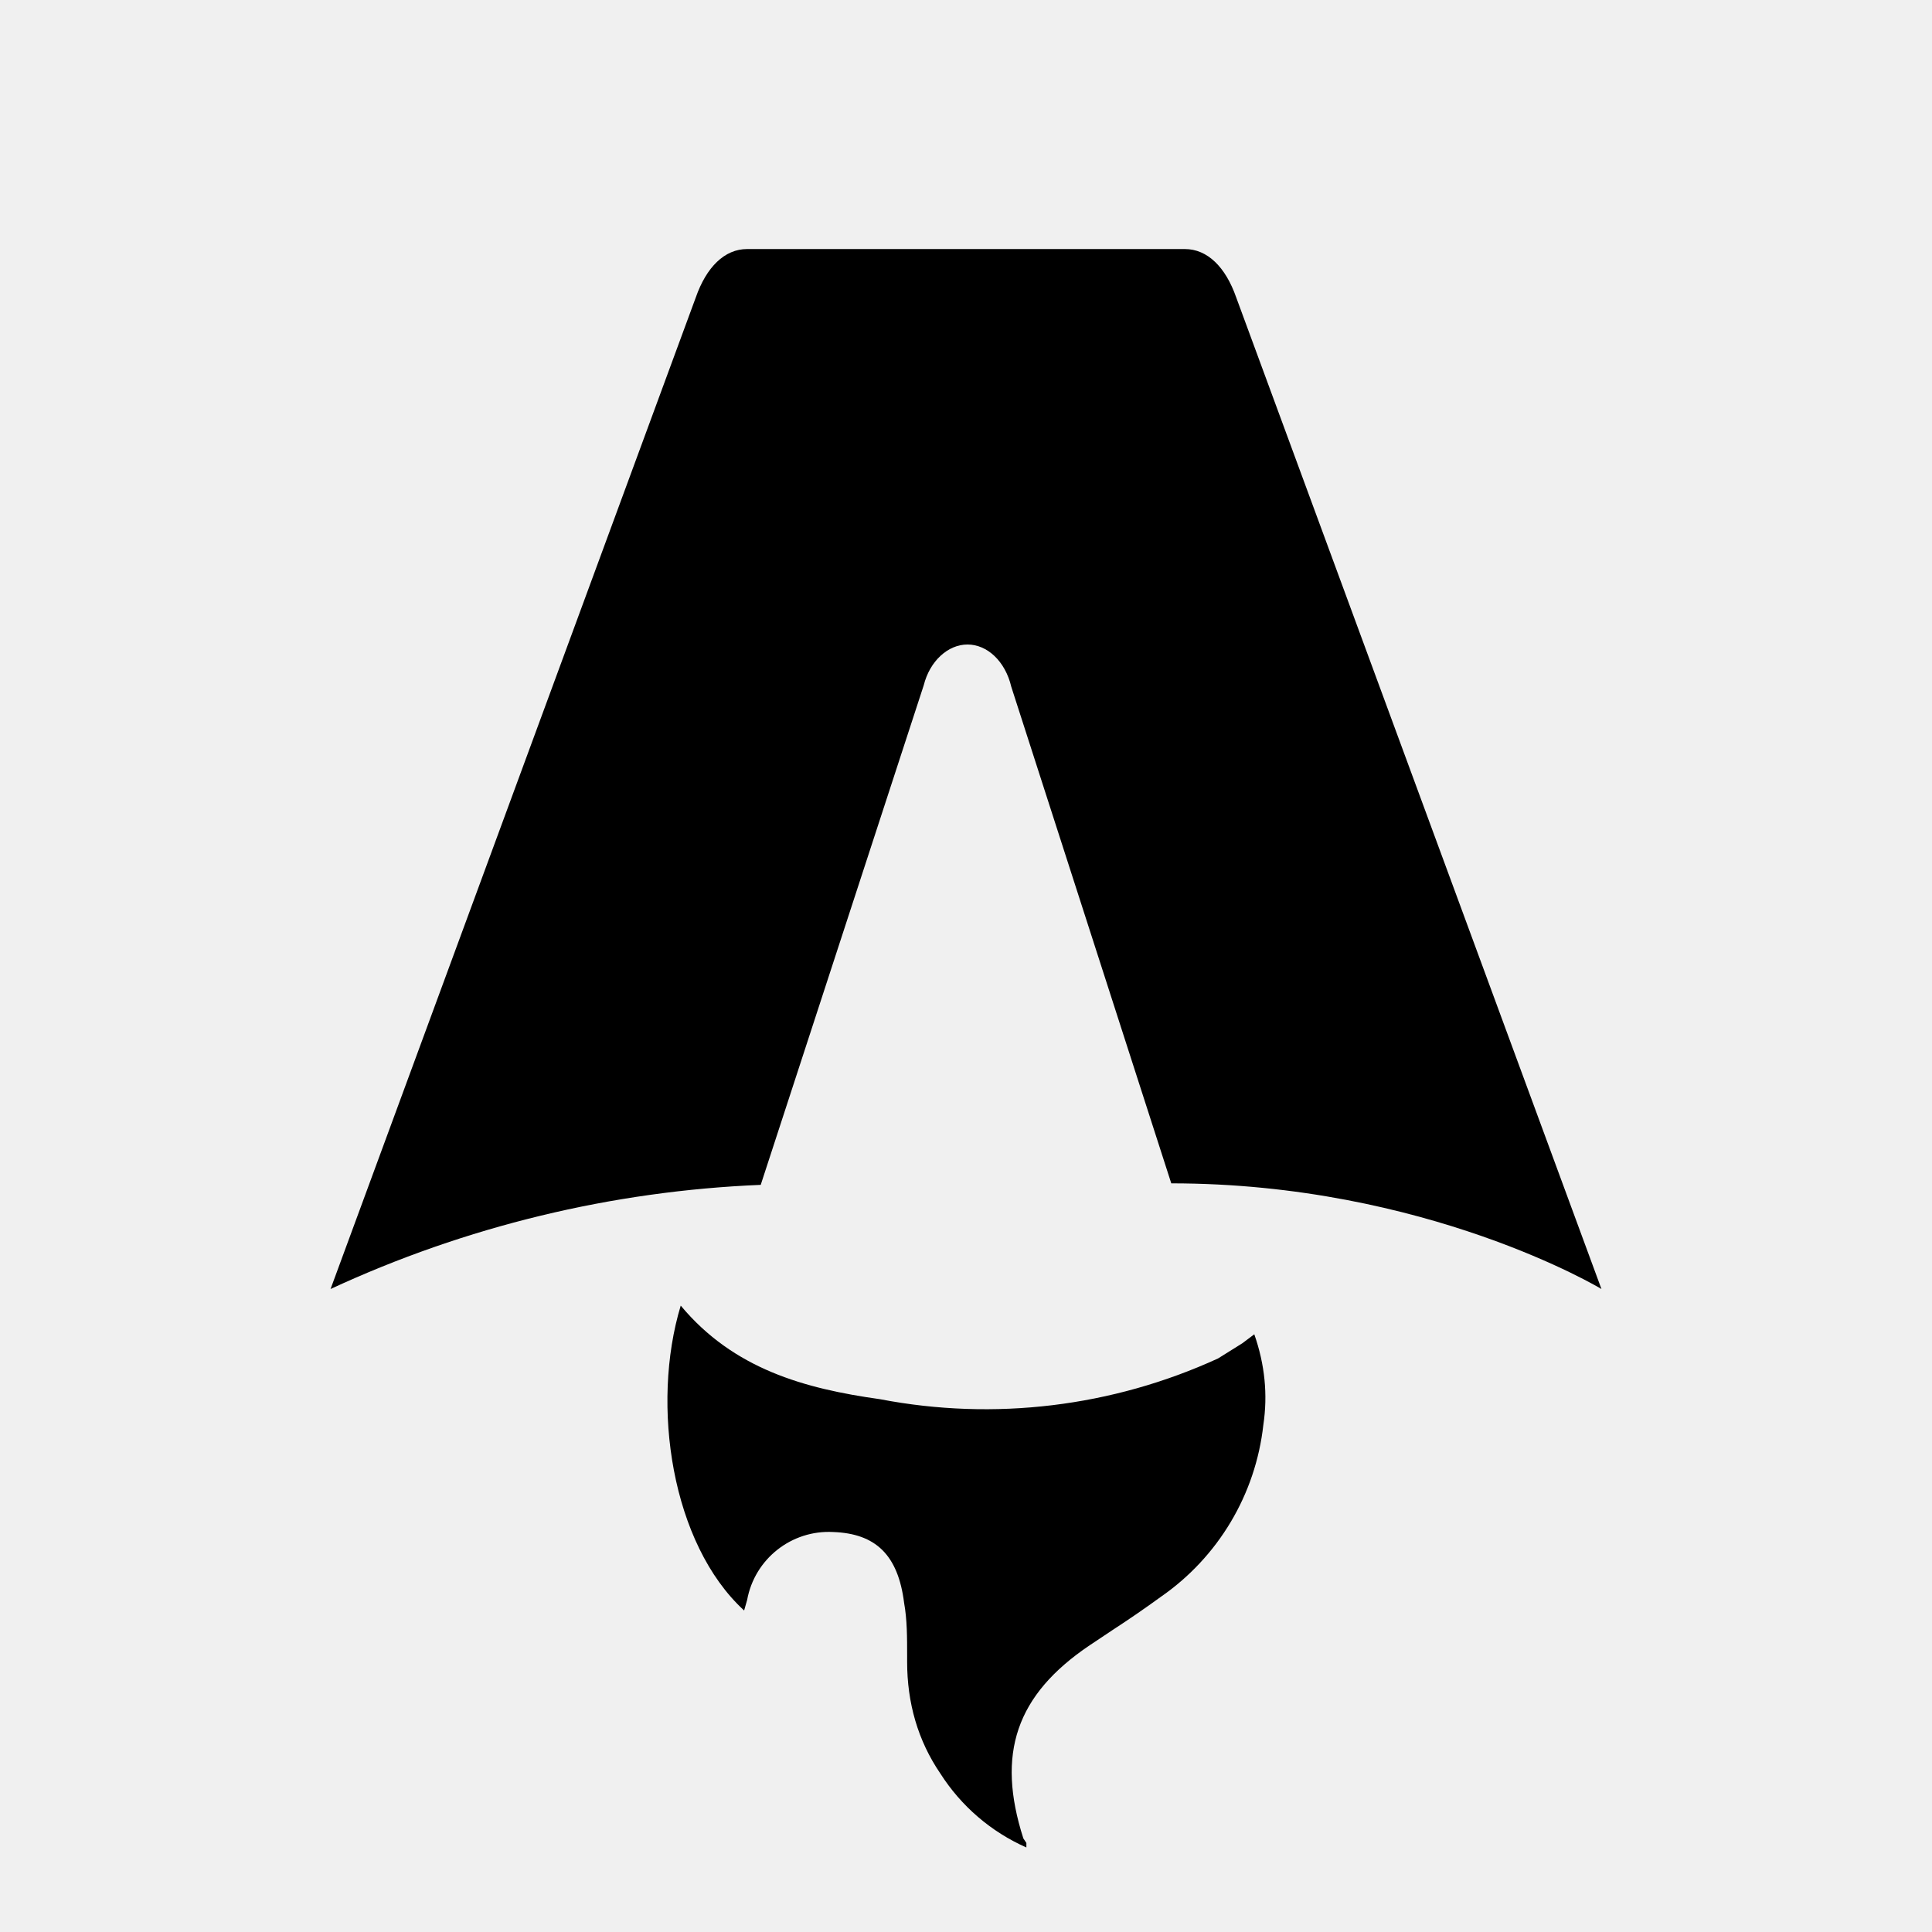
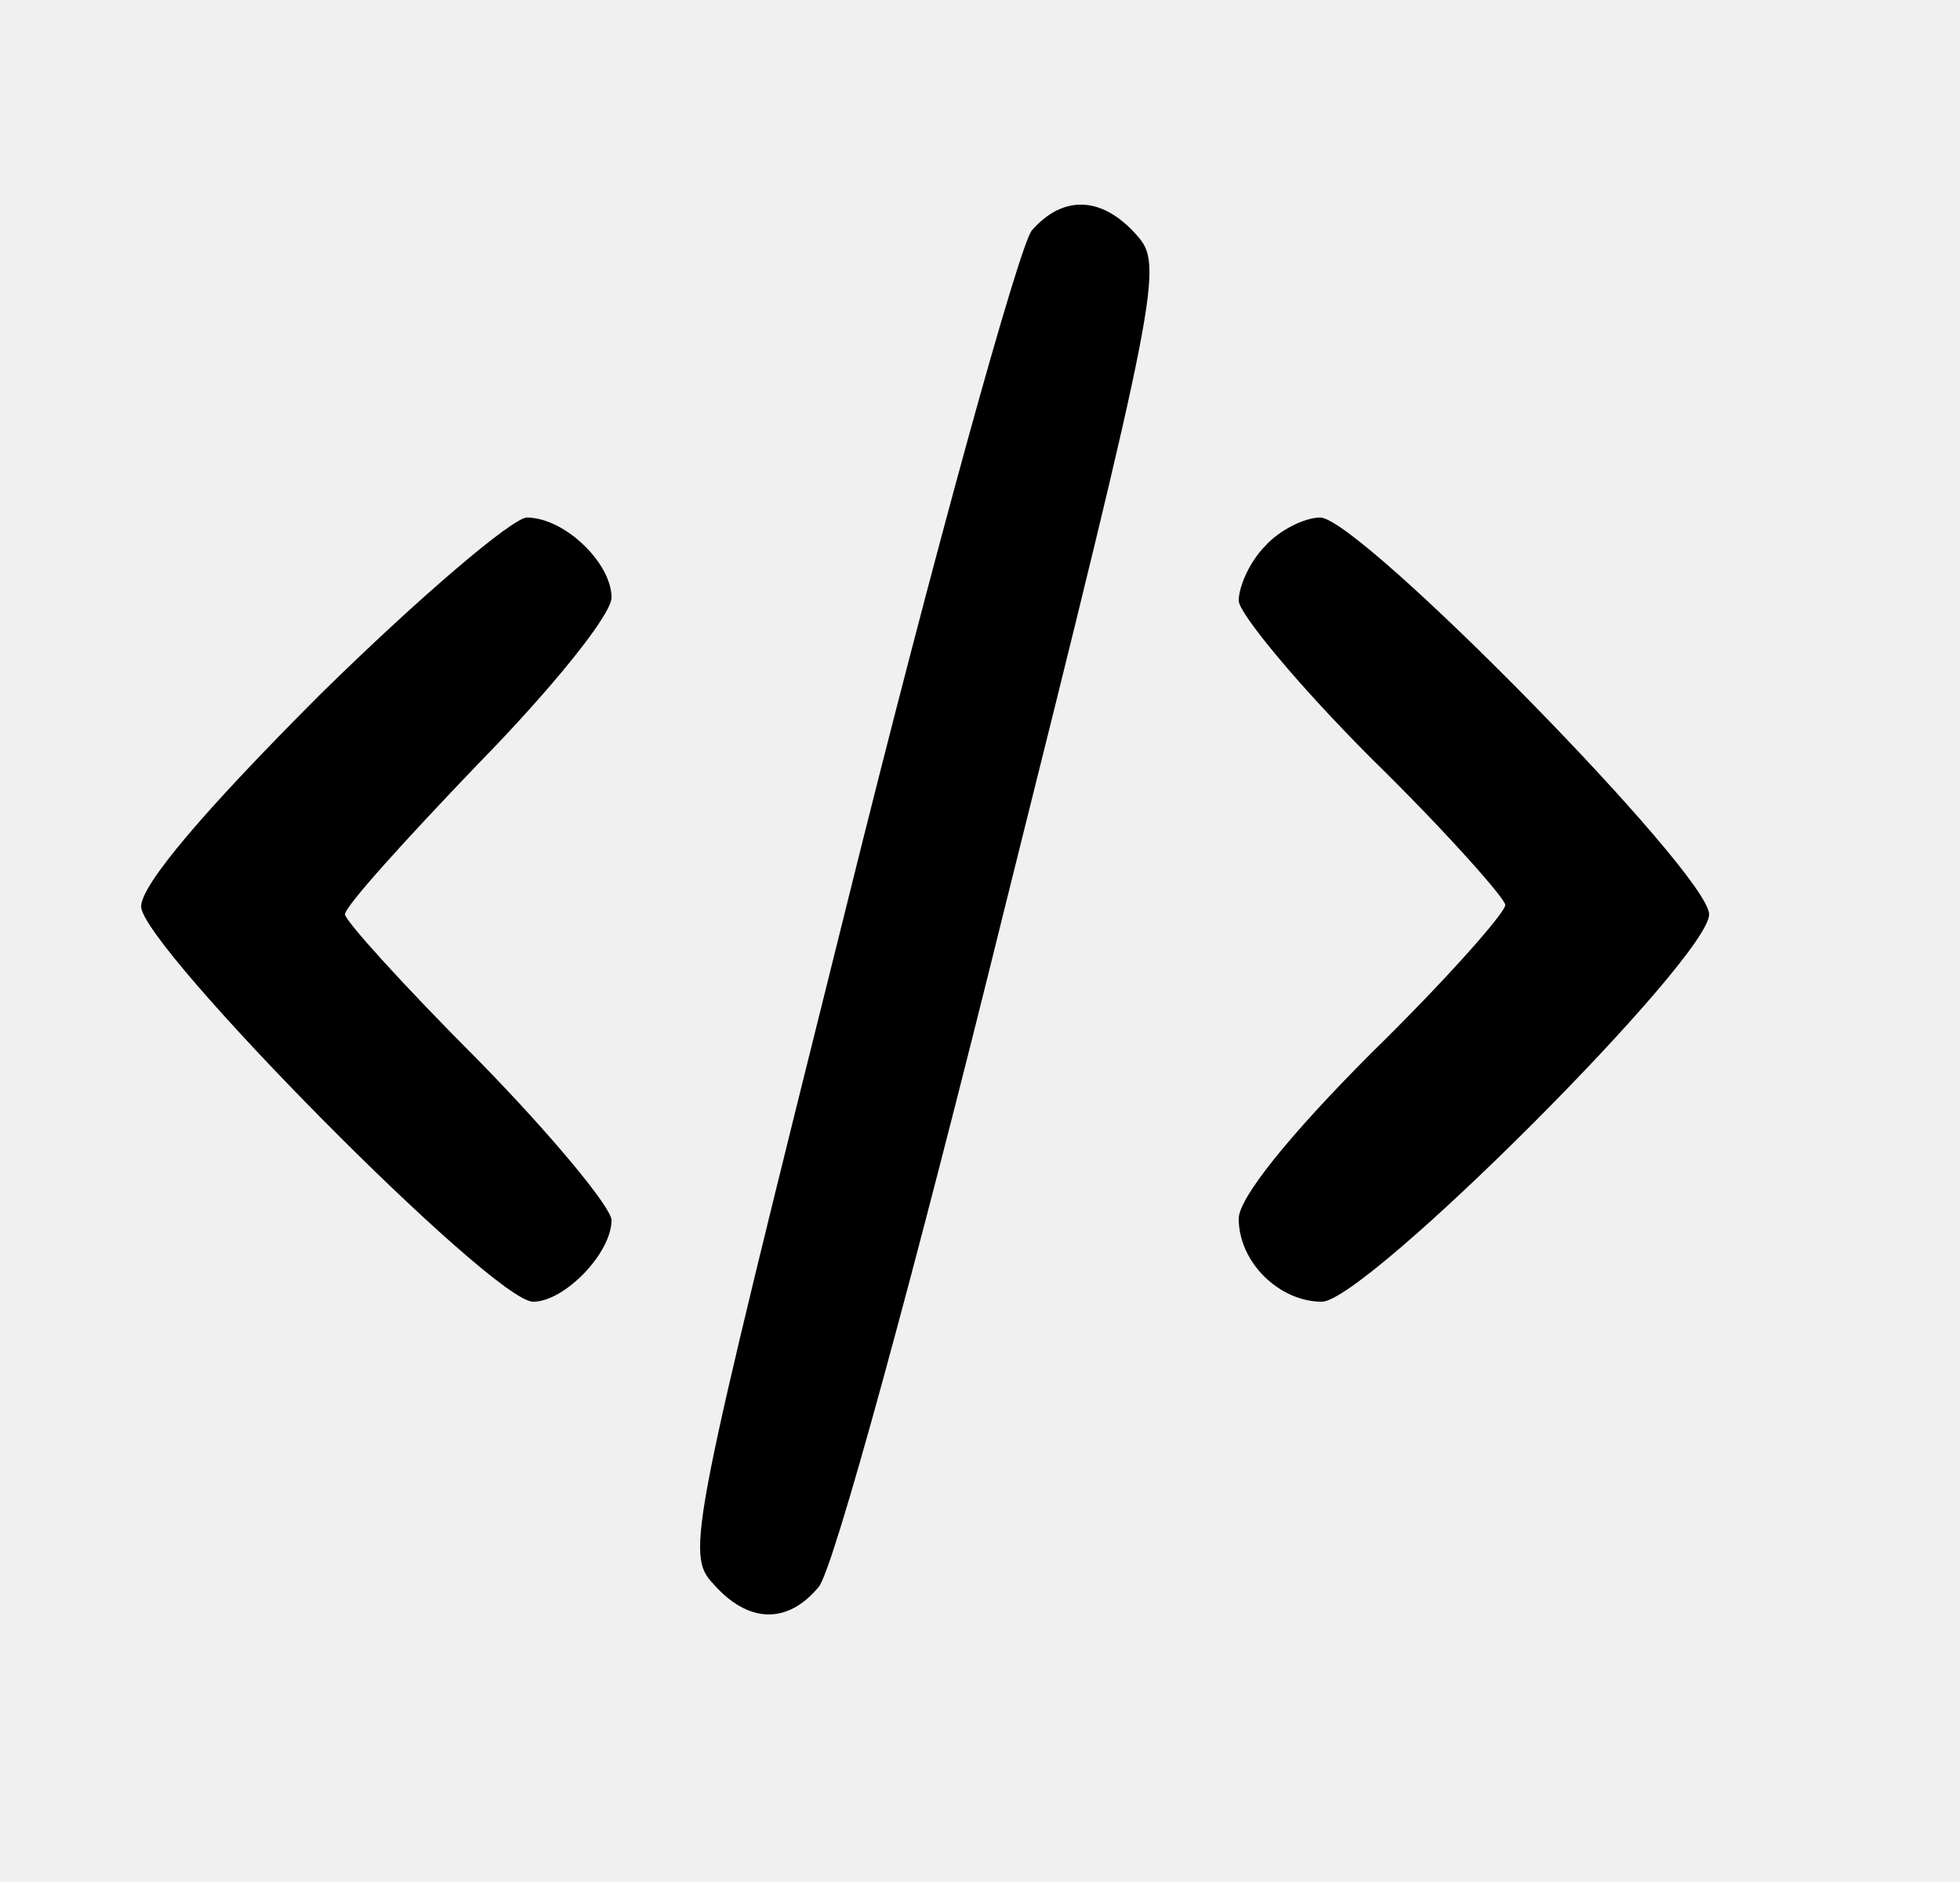
- <svg xmlns="http://www.w3.org/2000/svg" fill="none" viewBox="0 0 128 128">
-   <path d="M50.4 78.5a75.1 75.1 0 0 0-28.5 6.9l24.2-65.7c.7-2 1.9-3.2 3.4-3.2h29c1.5 0 2.7 1.2 3.4 3.2l24.2 65.7s-11.6-7-28.5-7L67 45.5c-.4-1.7-1.6-2.8-2.9-2.8-1.3 0-2.5 1.1-2.9 2.7L50.4 78.5Zm-1.1 28.2Zm-4.2-20.2c-2 6.6-.6 15.8 4.2 20.2a17.5 17.5 0 0 1 .2-.7 5.5 5.5 0 0 1 5.7-4.5c2.8.1 4.3 1.5 4.7 4.7.2 1.1.2 2.3.2 3.5v.4c0 2.7.7 5.2 2.2 7.4a13 13 0 0 0 5.7 4.9v-.3l-.2-.3c-1.8-5.6-.5-9.5 4.4-12.8l1.5-1a73 73 0 0 0 3.2-2.2 16 16 0 0 0 6.8-11.4c.3-2 .1-4-.6-6l-.8.6-1.6 1a37 37 0 0 1-22.4 2.7c-5-.7-9.7-2-13.2-6.2Z" />
-   <style>
-         path { fill: #000; }
-         @media (prefers-color-scheme: dark) {
-             path { fill: #FFF; }
-         }
-     </style>
+ <svg xmlns="http://www.w3.org/2000/svg" version="1.0" width="125pt" height="120pt" viewBox="0 0 125 120" preserveAspectRatio="xMidYMid meet">
+   <g transform="translate(0,120) scale(0.1,-0.1)" fill="#000000" stroke="none">
+     <path d="M658 1053 c-8 -10 -62 -204 -118 -430 -100 -401 -103 -414 -85 -433 22 -25 47 -26 67 -2 9 9 62 203 118 430 100 400 102 413 85 432 -22 25 -47 26 -67 3z" />
+     <path d="M204 757 c-73 -73 -114 -121 -114 -135 0 -25 224 -252 250 -252 20 0 50 31 50 52 0 8 -38 54 -85 102 -47 47 -85 89 -85 93 0 5 38 47 85 96 47 48 85 95 85 106 0 22 -30 51 -54 51 -9 0 -69 -51 -132 -113z" />
+     <path d="M807 852 c-10 -10 -17 -26 -17 -35 0 -8 38 -54 85 -101 47 -46 85 -89 85 -93 0 -5 -38 -48 -85 -94 -53 -53 -85 -93 -85 -106 0 -28 26 -53 53 -53 28 0 247 219 247 247 0 26 -223 253 -248 253 -10 0 -26 -8 -35 -18z" />
+   </g>
</svg>
